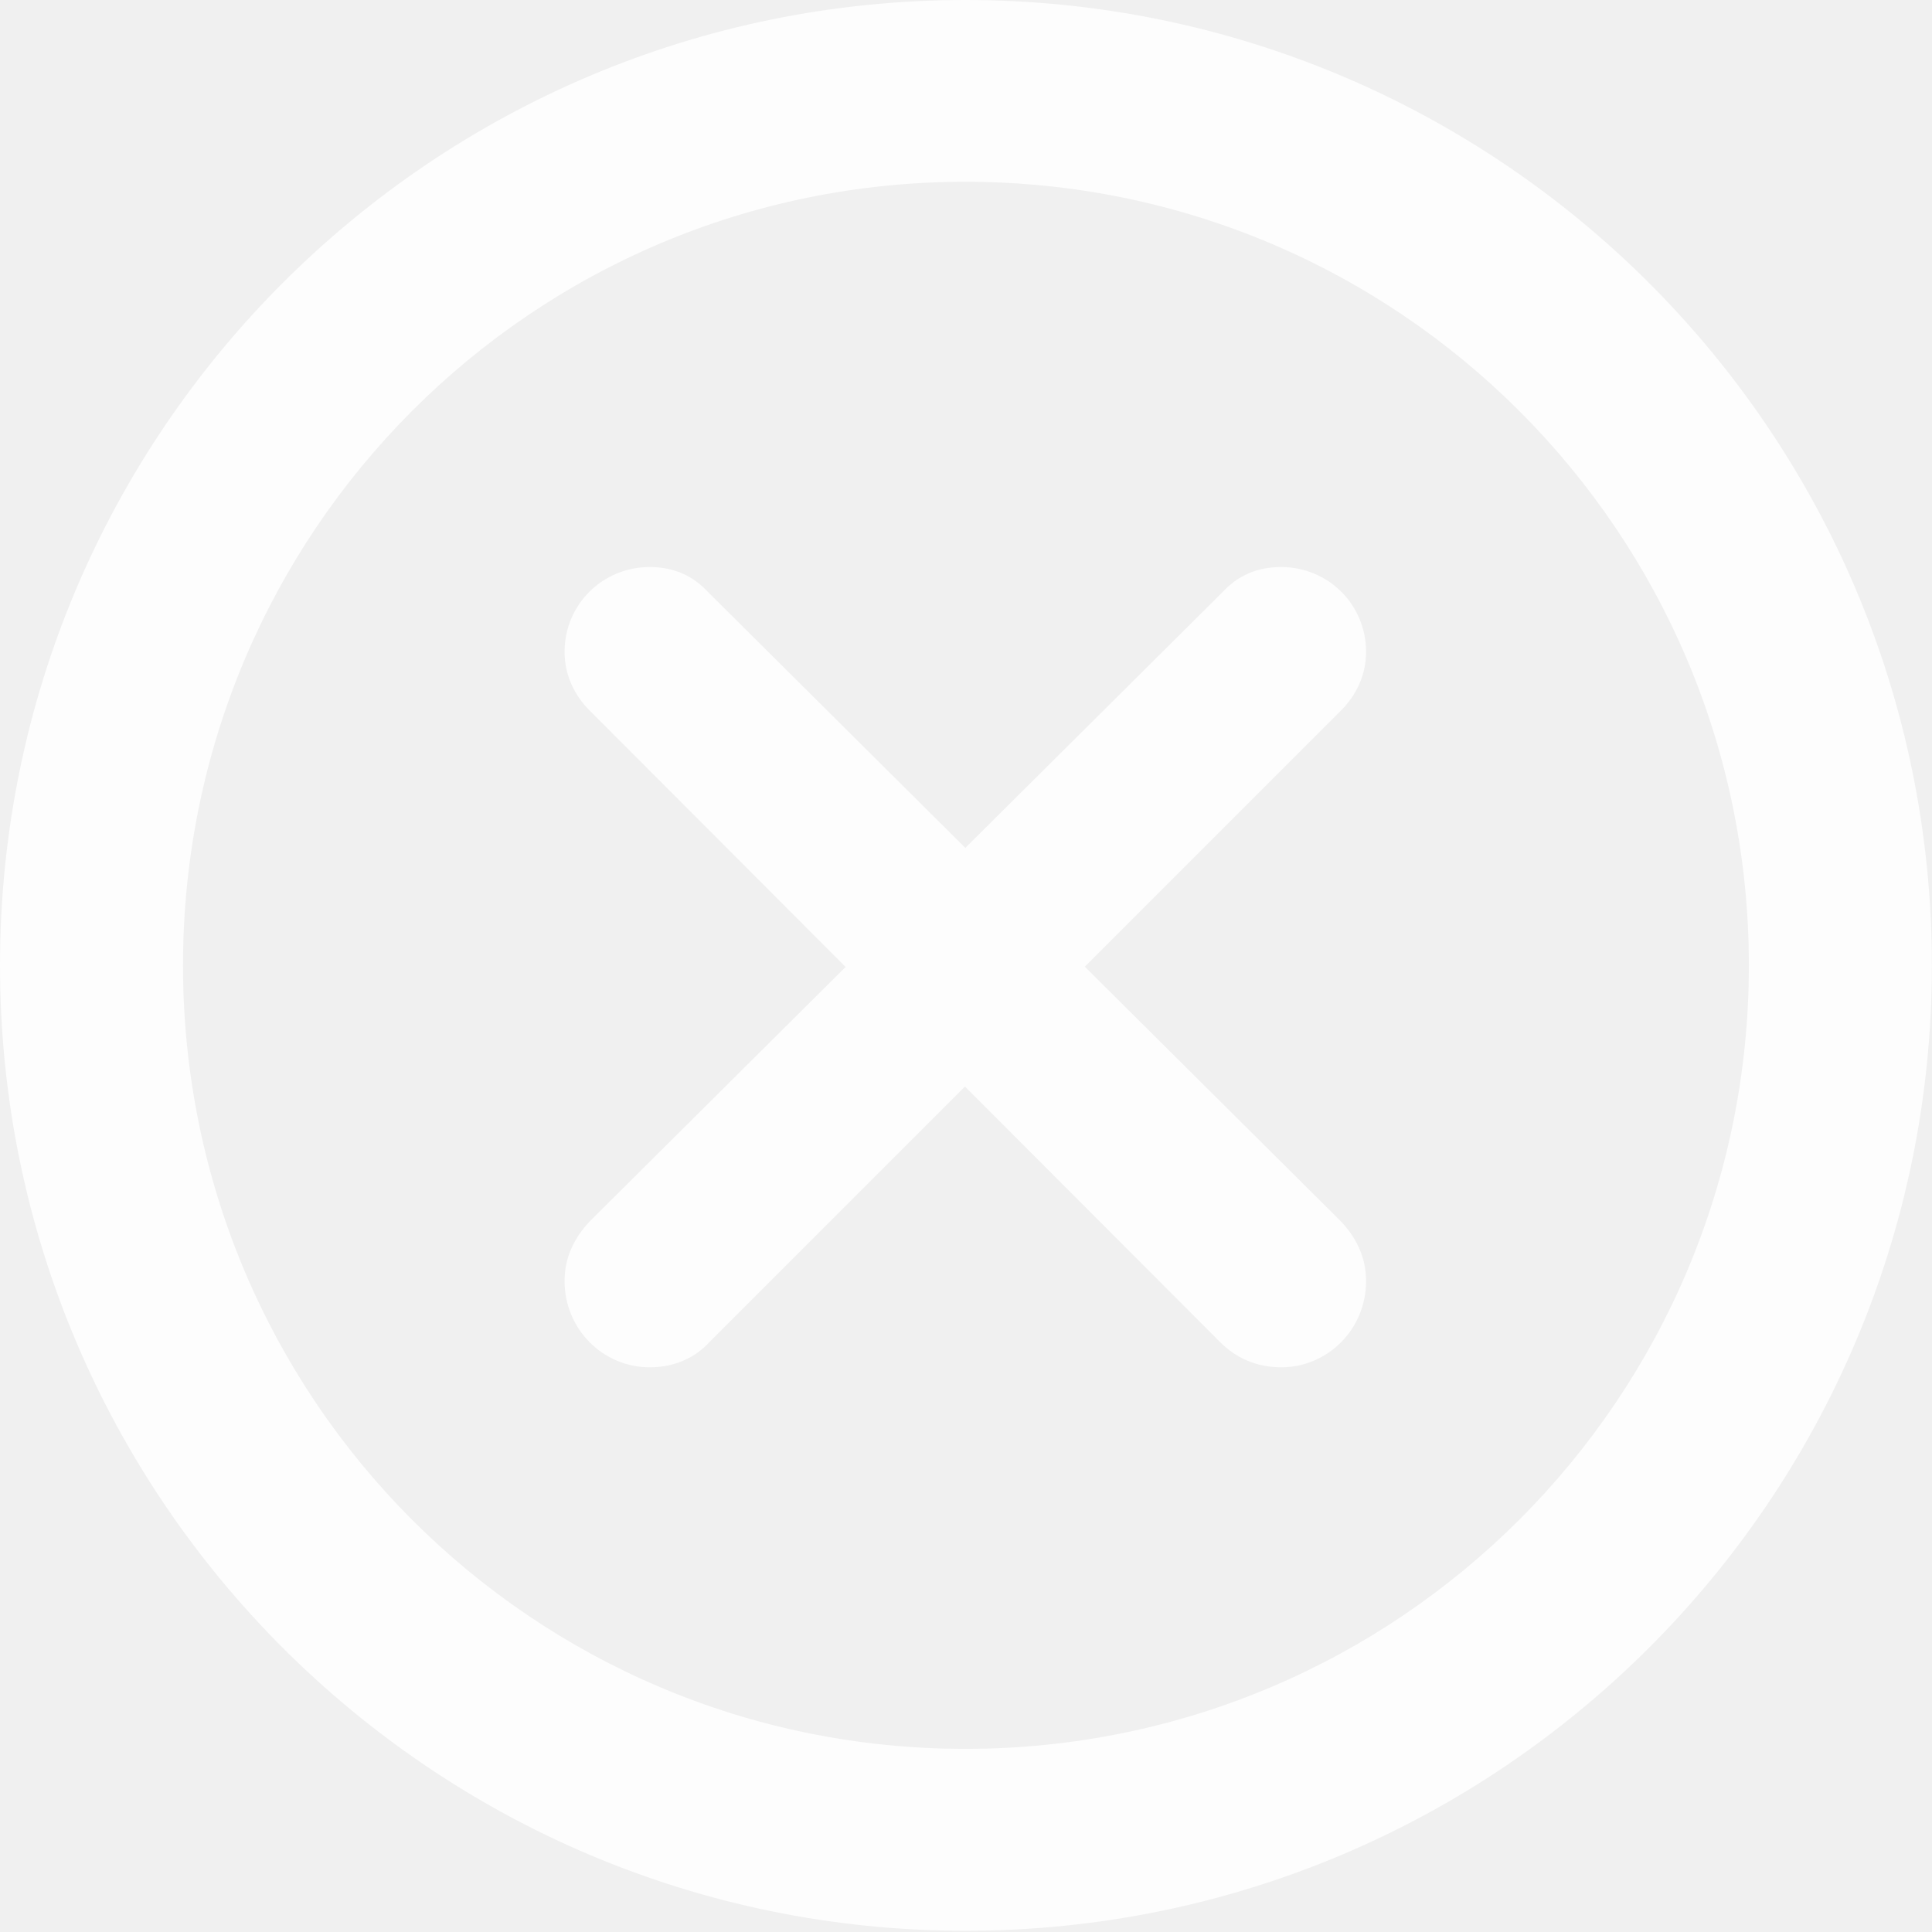
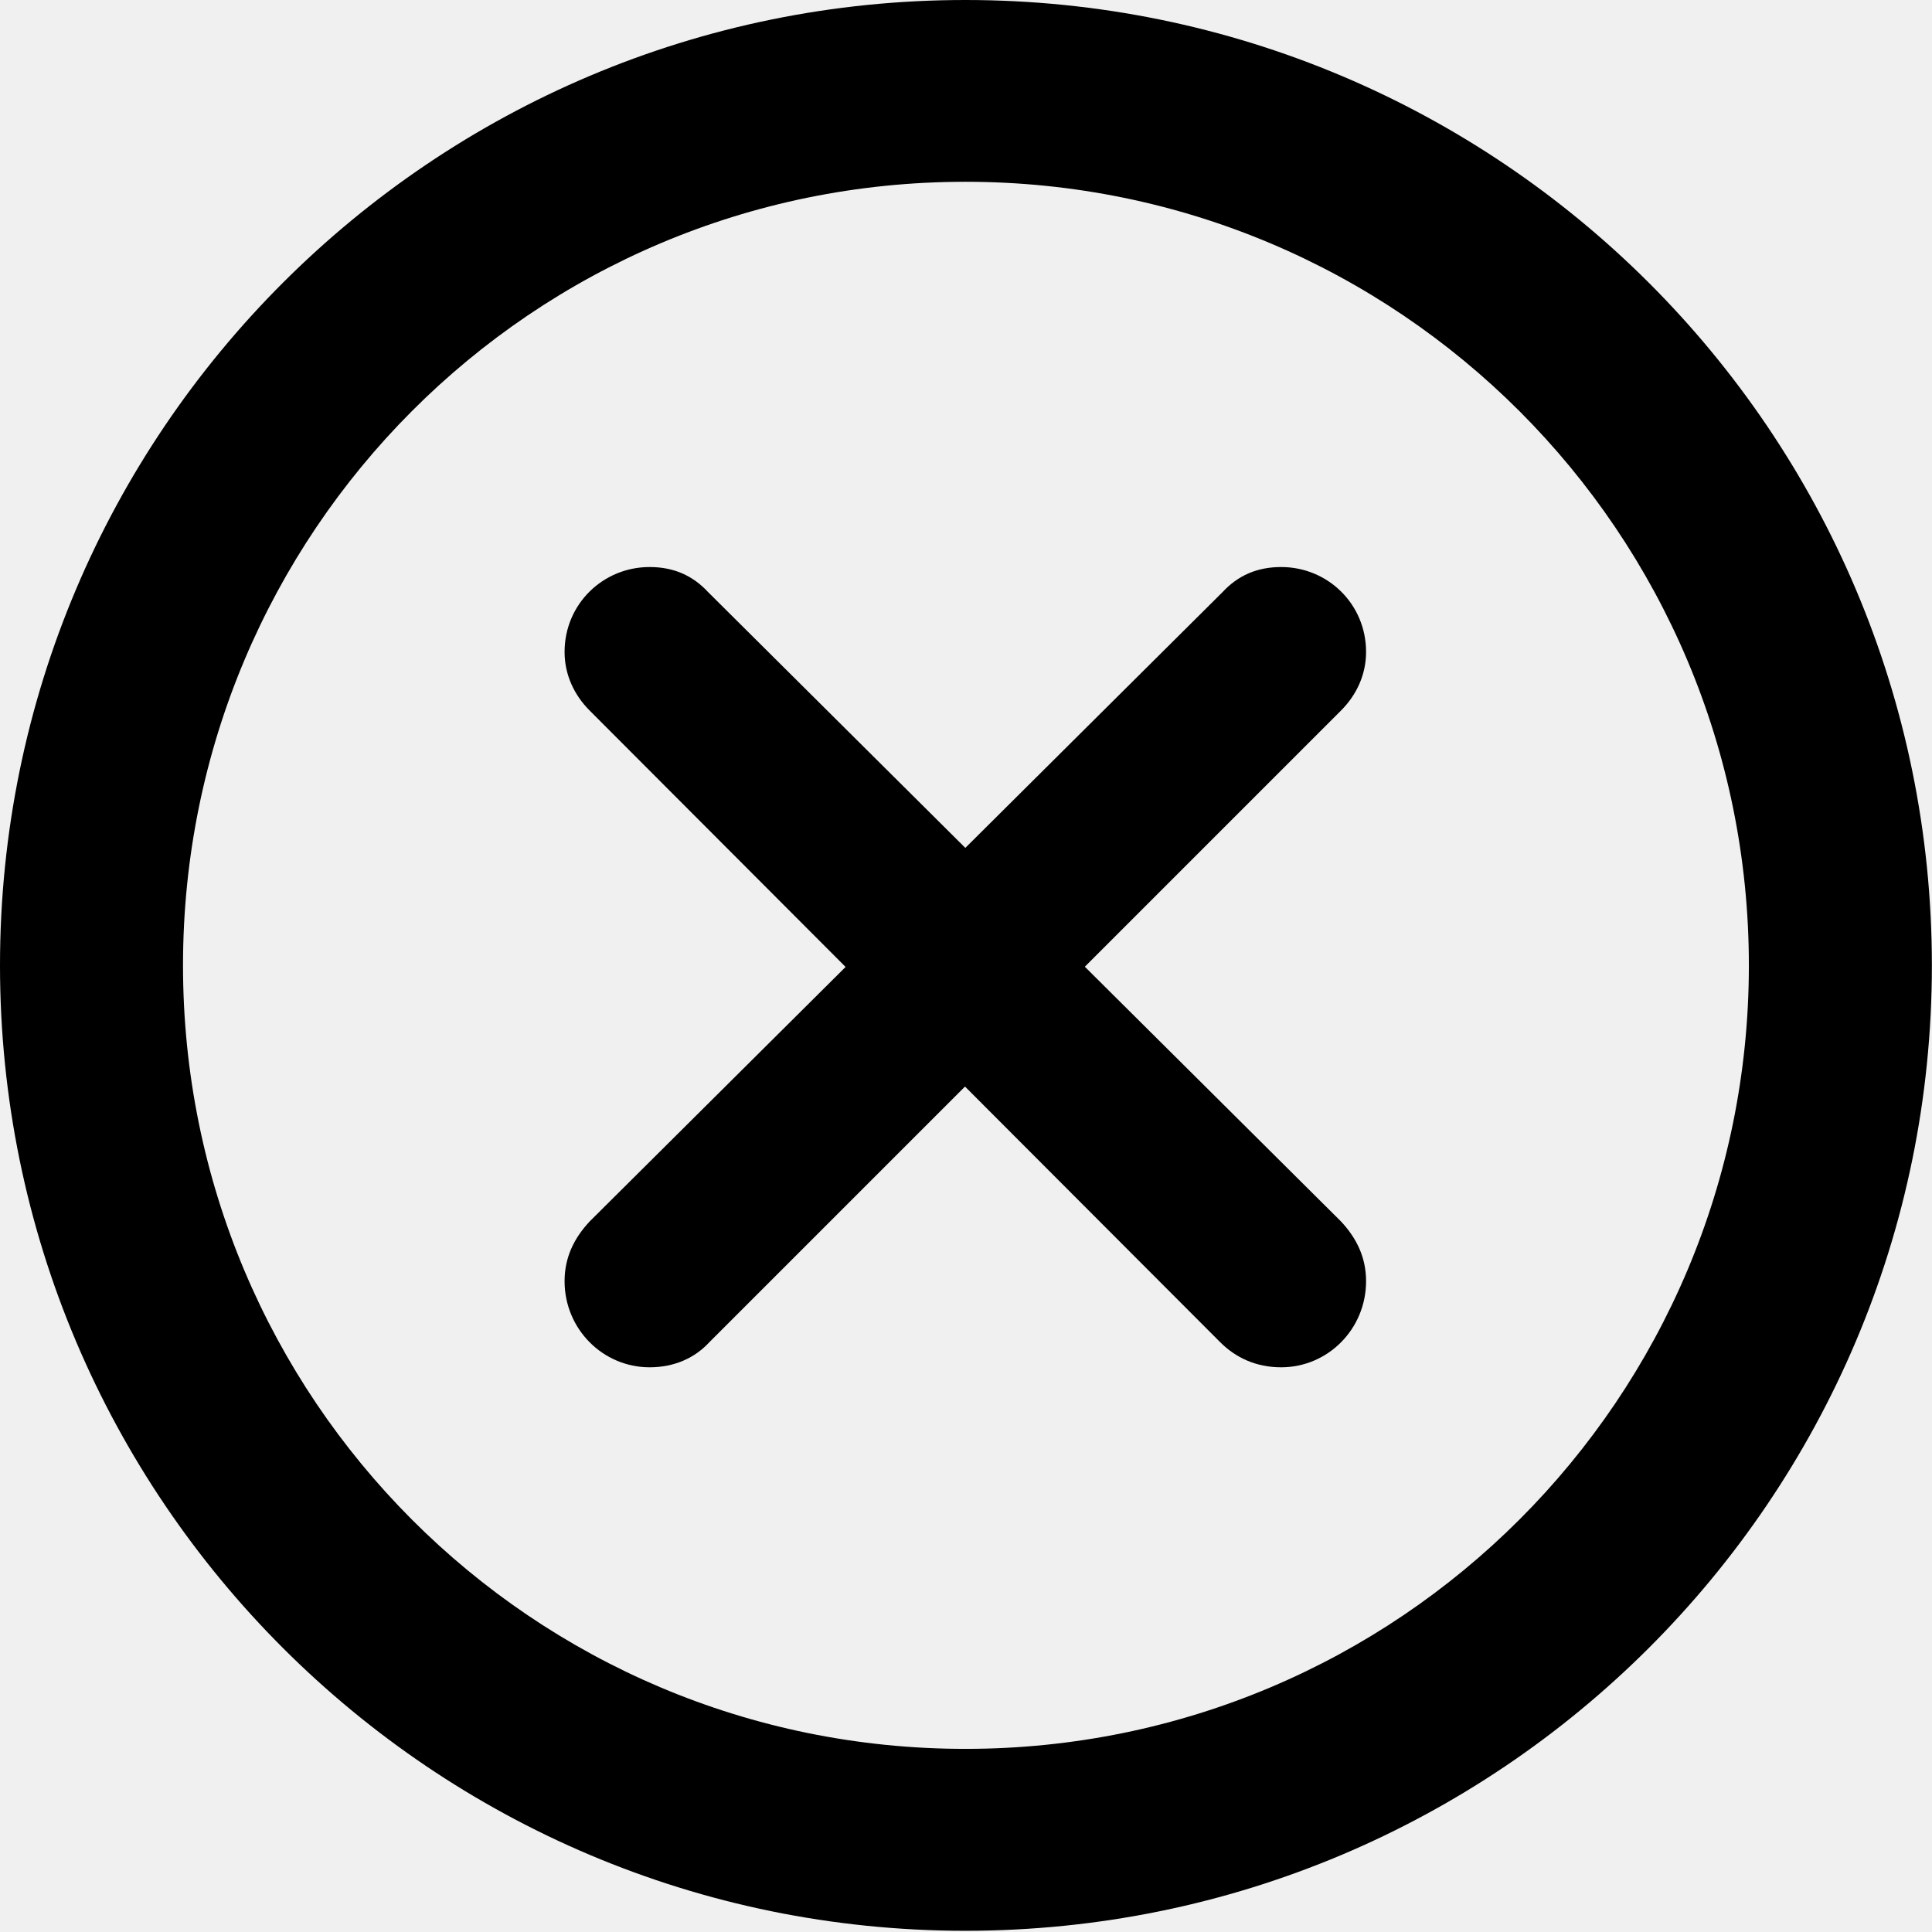
<svg xmlns="http://www.w3.org/2000/svg" version="1.1" viewBox="0 0 15.772 15.771">
  <g>
    <rect height="15.771" opacity="0" width="15.772" x="0" y="0" />
-     <path d="M7.881 15.762C12.236 15.762 15.771 12.236 15.771 7.881C15.771 3.525 12.236 0 7.881 0C3.535 0 2.22045e-16 3.525 2.22045e-16 7.881C2.22045e-16 12.236 3.535 15.762 7.881 15.762ZM7.881 14.277C4.346 14.277 1.494 11.416 1.494 7.881C1.494 4.346 4.346 1.484 7.881 1.484C11.416 1.484 14.277 4.346 14.277 7.881C14.277 11.416 11.416 14.277 7.881 14.277Z" fill="white" fill-opacity="0.85" />
-     <path d="M5.791 10.957L10.947 5.801C11.074 5.674 11.152 5.508 11.152 5.322C11.152 4.932 10.84 4.629 10.459 4.629C10.264 4.629 10.107 4.697 9.98 4.834L4.814 9.971C4.687 10.107 4.609 10.264 4.609 10.459C4.609 10.85 4.922 11.162 5.303 11.162C5.508 11.162 5.674 11.084 5.791 10.957ZM9.961 10.957C10.088 11.084 10.254 11.162 10.459 11.162C10.84 11.162 11.152 10.85 11.152 10.459C11.152 10.264 11.074 10.107 10.947 9.971L5.781 4.834C5.654 4.697 5.498 4.629 5.303 4.629C4.922 4.629 4.609 4.932 4.609 5.322C4.609 5.508 4.687 5.674 4.814 5.801Z" fill="white" fill-opacity="0.85" />
+     <path d="M7.881 15.762C12.236 15.762 15.771 12.236 15.771 7.881C15.771 3.525 12.236 0 7.881 0C3.535 0 2.22045e-16 3.525 2.22045e-16 7.881C2.22045e-16 12.236 3.535 15.762 7.881 15.762ZM7.881 14.277C4.346 14.277 1.494 11.416 1.494 7.881C1.494 4.346 4.346 1.484 7.881 1.484C11.416 1.484 14.277 4.346 14.277 7.881C14.277 11.416 11.416 14.277 7.881 14.277Z" fill="black" />
+     <path d="M5.791 10.957L10.947 5.801C11.074 5.674 11.152 5.508 11.152 5.322C11.152 4.932 10.84 4.629 10.459 4.629C10.264 4.629 10.107 4.697 9.98 4.834L4.814 9.971C4.687 10.107 4.609 10.264 4.609 10.459C4.609 10.85 4.922 11.162 5.303 11.162C5.508 11.162 5.674 11.084 5.791 10.957ZM9.961 10.957C10.088 11.084 10.254 11.162 10.459 11.162C10.84 11.162 11.152 10.85 11.152 10.459C11.152 10.264 11.074 10.107 10.947 9.971L5.781 4.834C5.654 4.697 5.498 4.629 5.303 4.629C4.922 4.629 4.609 4.932 4.609 5.322C4.609 5.508 4.687 5.674 4.814 5.801Z" fill="black" />
  </g>
</svg>
